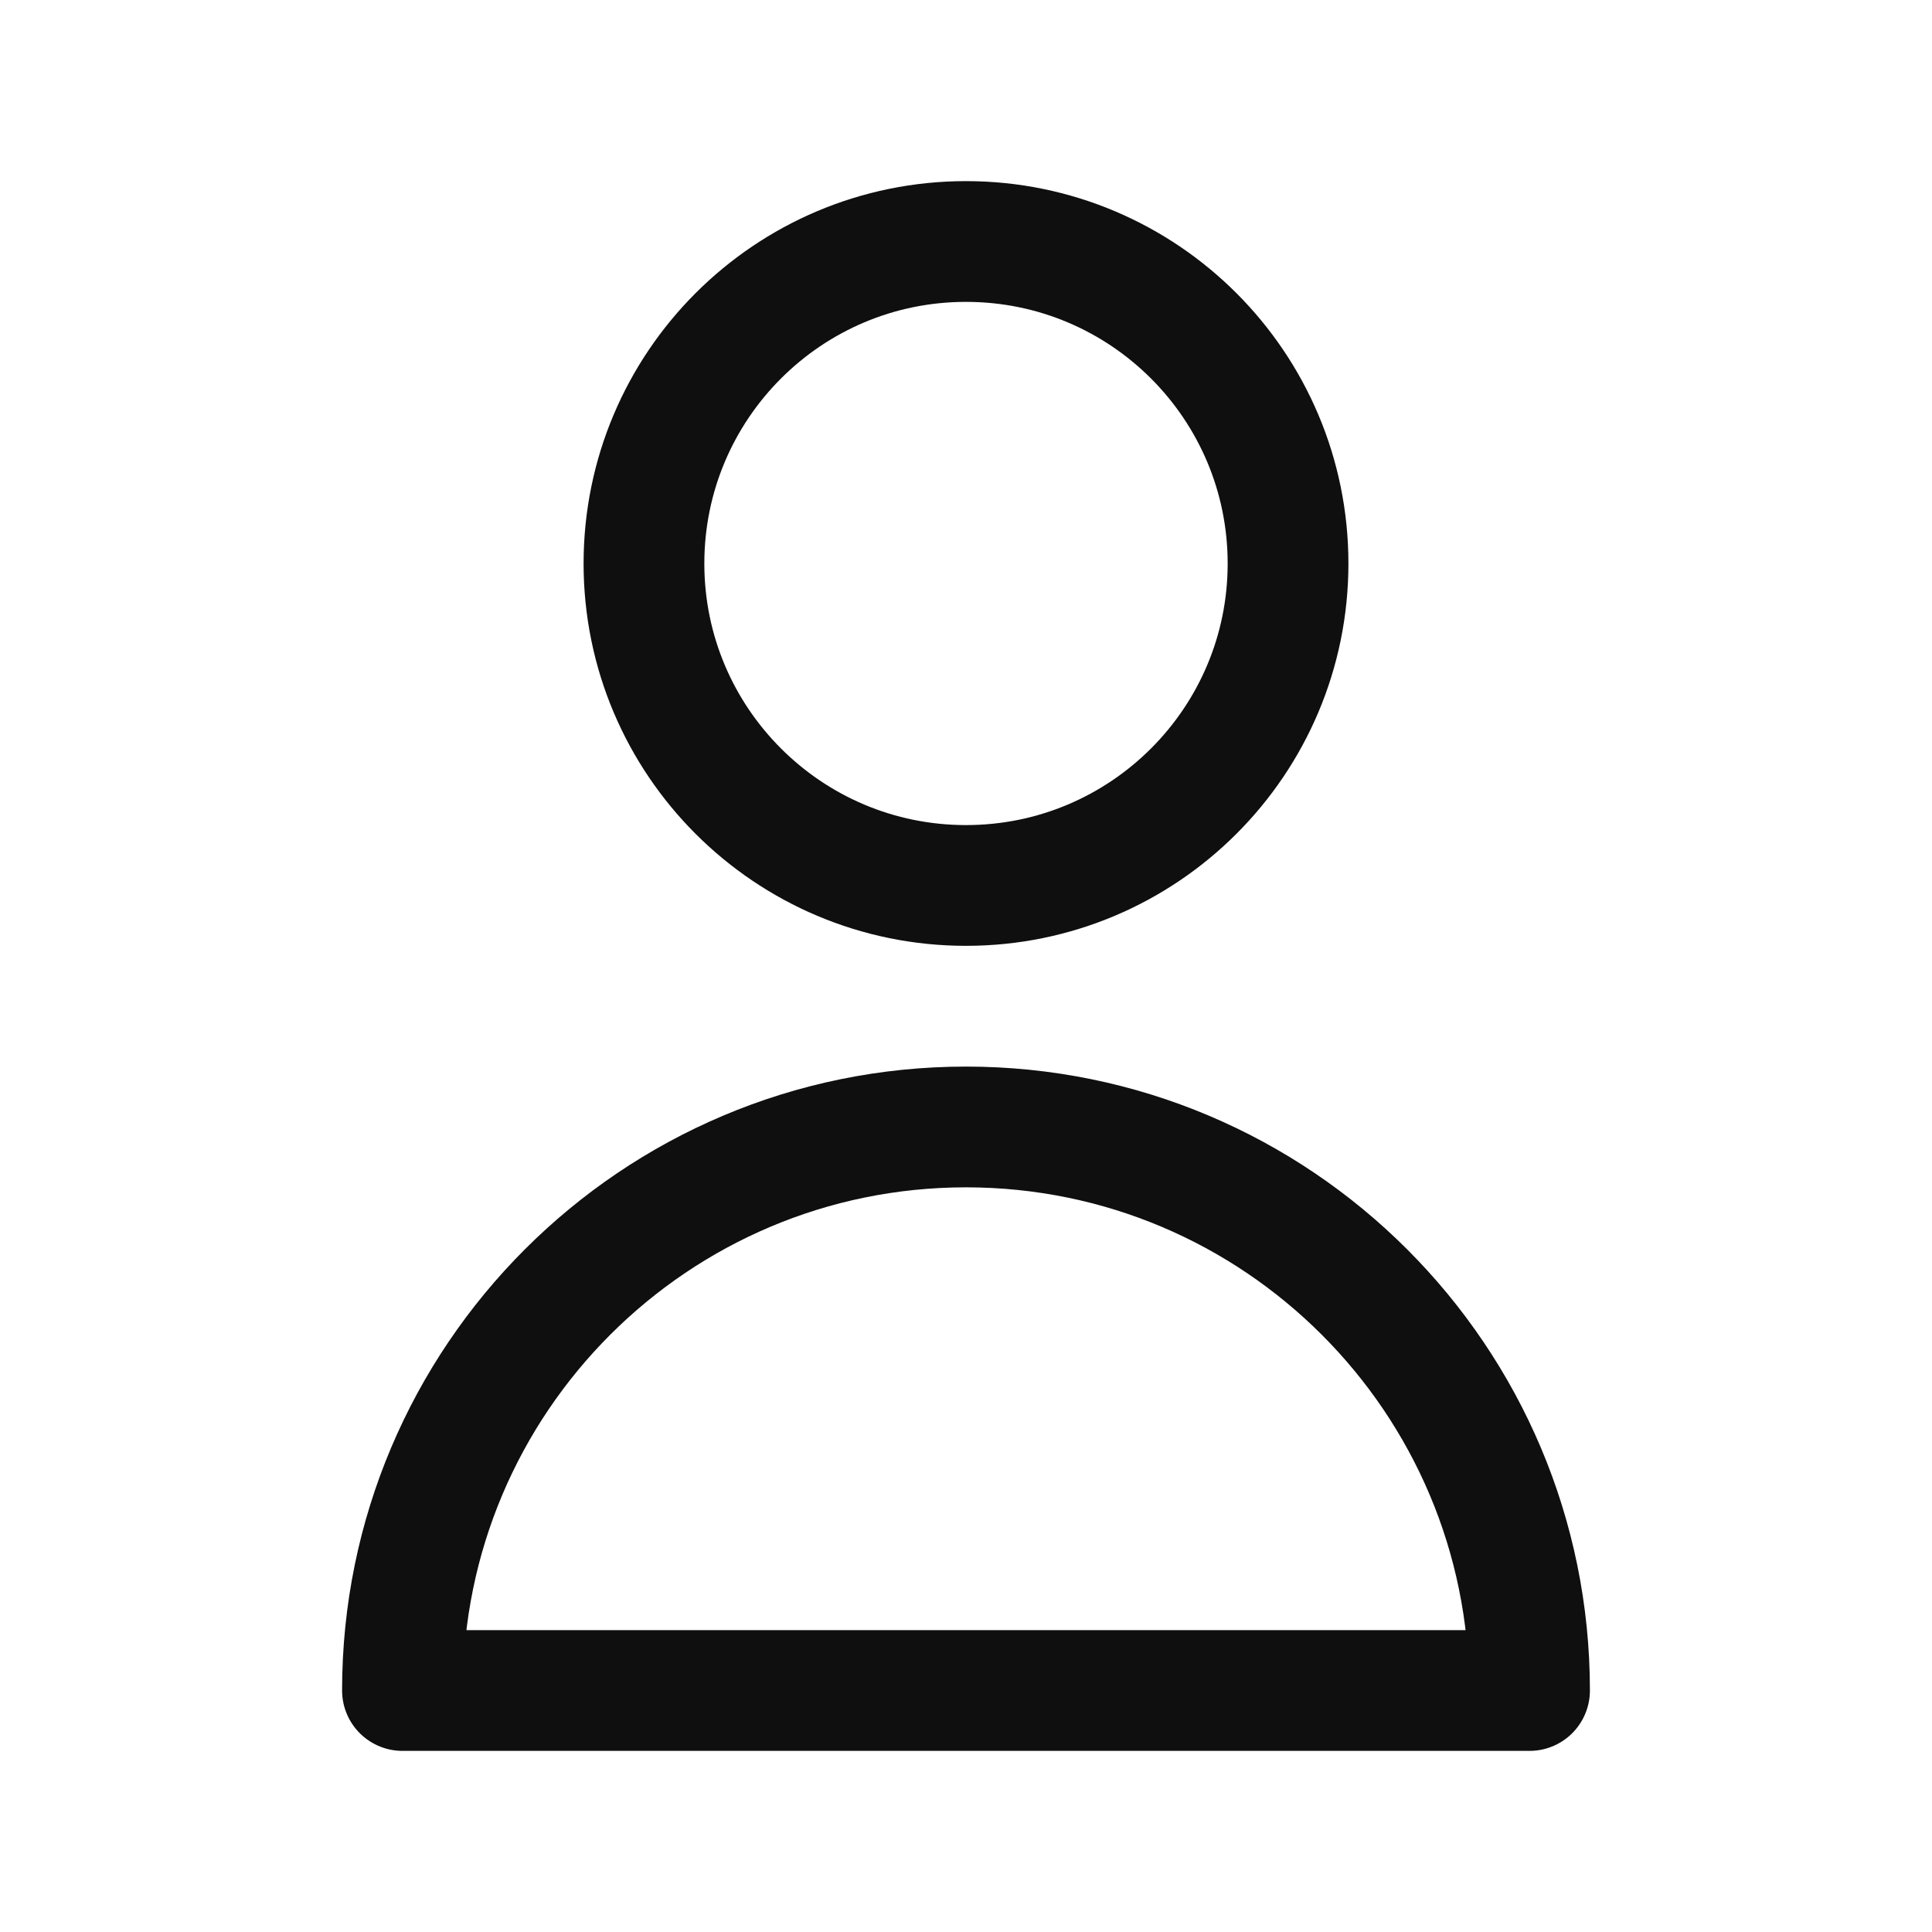
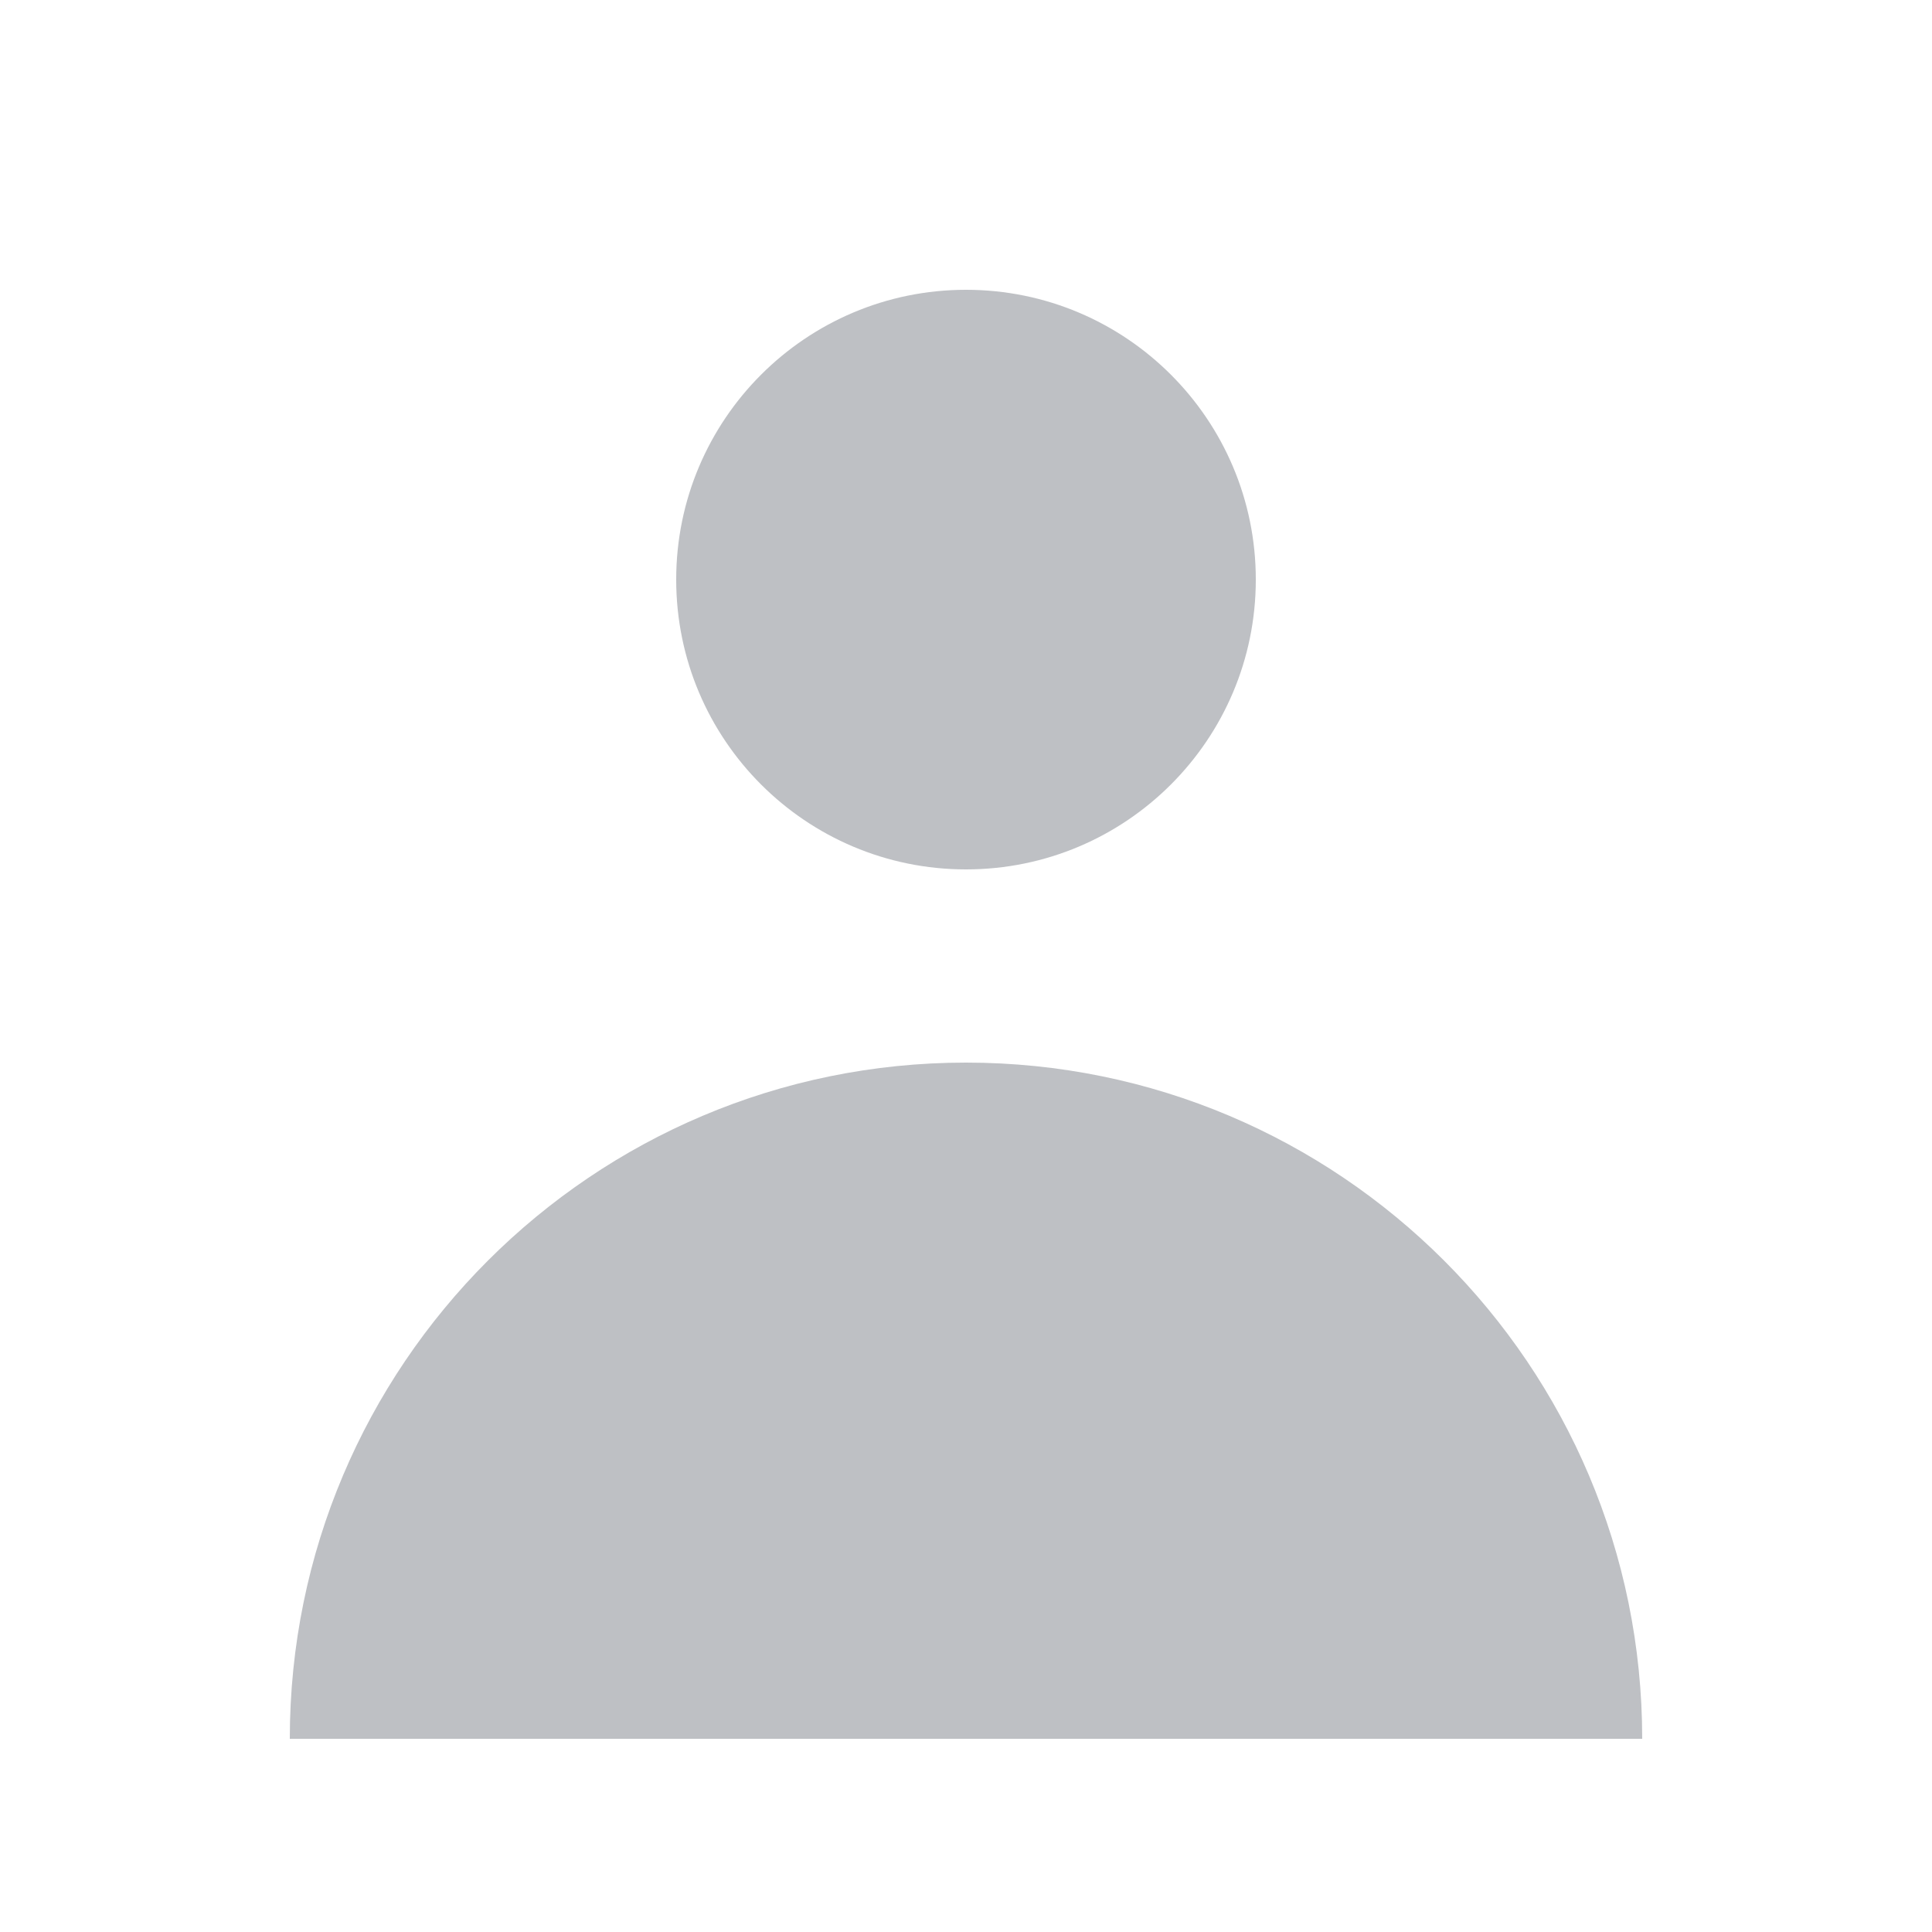
- <svg xmlns="http://www.w3.org/2000/svg" width="16" height="16" viewBox="0 0 16 16" fill="none">
-   <path d="M10.667 4.667C10.667 6.139 9.473 7.333 8 7.333C6.527 7.333 5.333 6.139 5.333 4.667C5.333 3.194 6.527 2 8 2C9.473 2 10.667 3.194 10.667 4.667Z" stroke="#0E0F0E" stroke-linecap="round" stroke-linejoin="round" />
-   <path d="M8 9.333C5.423 9.333 3.333 11.423 3.333 14H12.667C12.667 11.423 10.577 9.333 8 9.333Z" stroke="#0E0F0E" stroke-linecap="round" stroke-linejoin="round" />
+ <svg xmlns="http://www.w3.org/2000/svg" width="24" height="24" viewBox="0 0 24 24" fill="none">
+   <g id="24k user">
+     <g id="Icon">
+       <path d="M12 10.8C13.988 10.8 15.6 9.188 15.6 7.2C15.6 5.212 13.988 3.6 12 3.6C10.012 3.6 8.4 5.212 8.4 7.2C8.4 9.188 10.012 10.8 12 10.8Z" fill="#BEC0C4" />
+       <path d="M3.6 21.6C3.6 16.961 7.361 13.2 12 13.2C16.639 13.2 20.4 16.961 20.4 21.6H3.6Z" fill="#BEC0C4" />
+     </g>
+   </g>
</svg>
